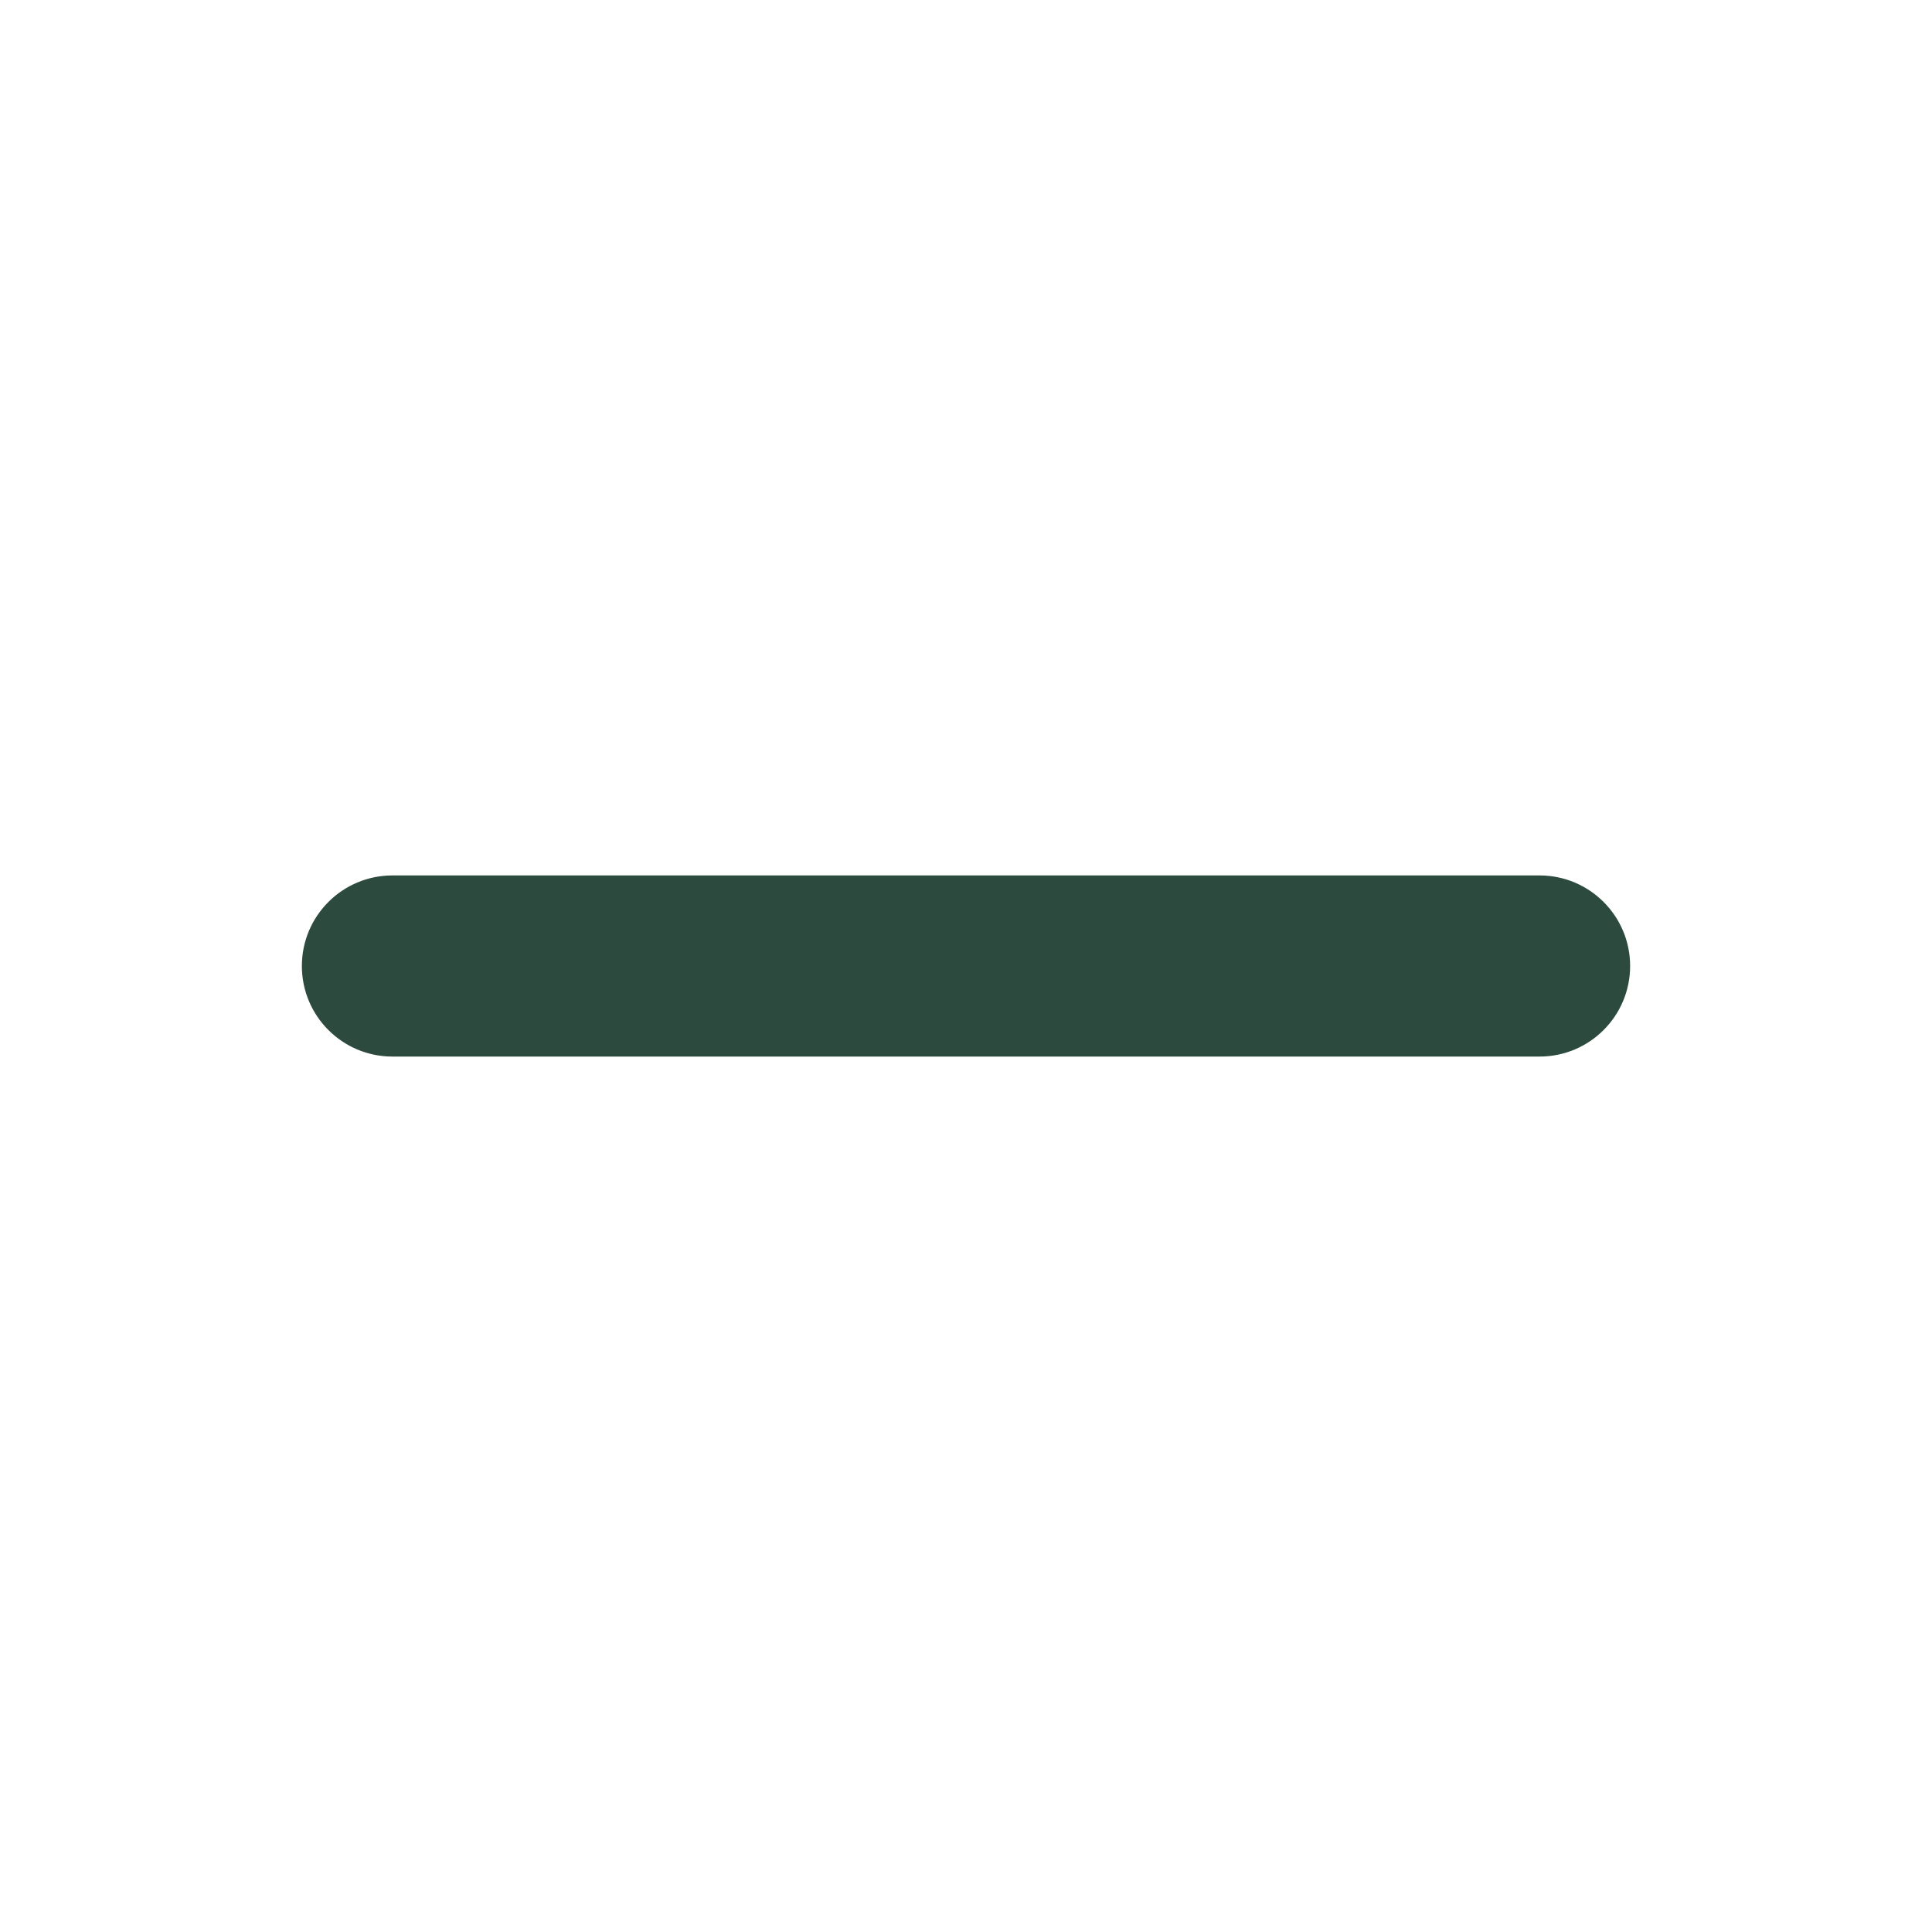
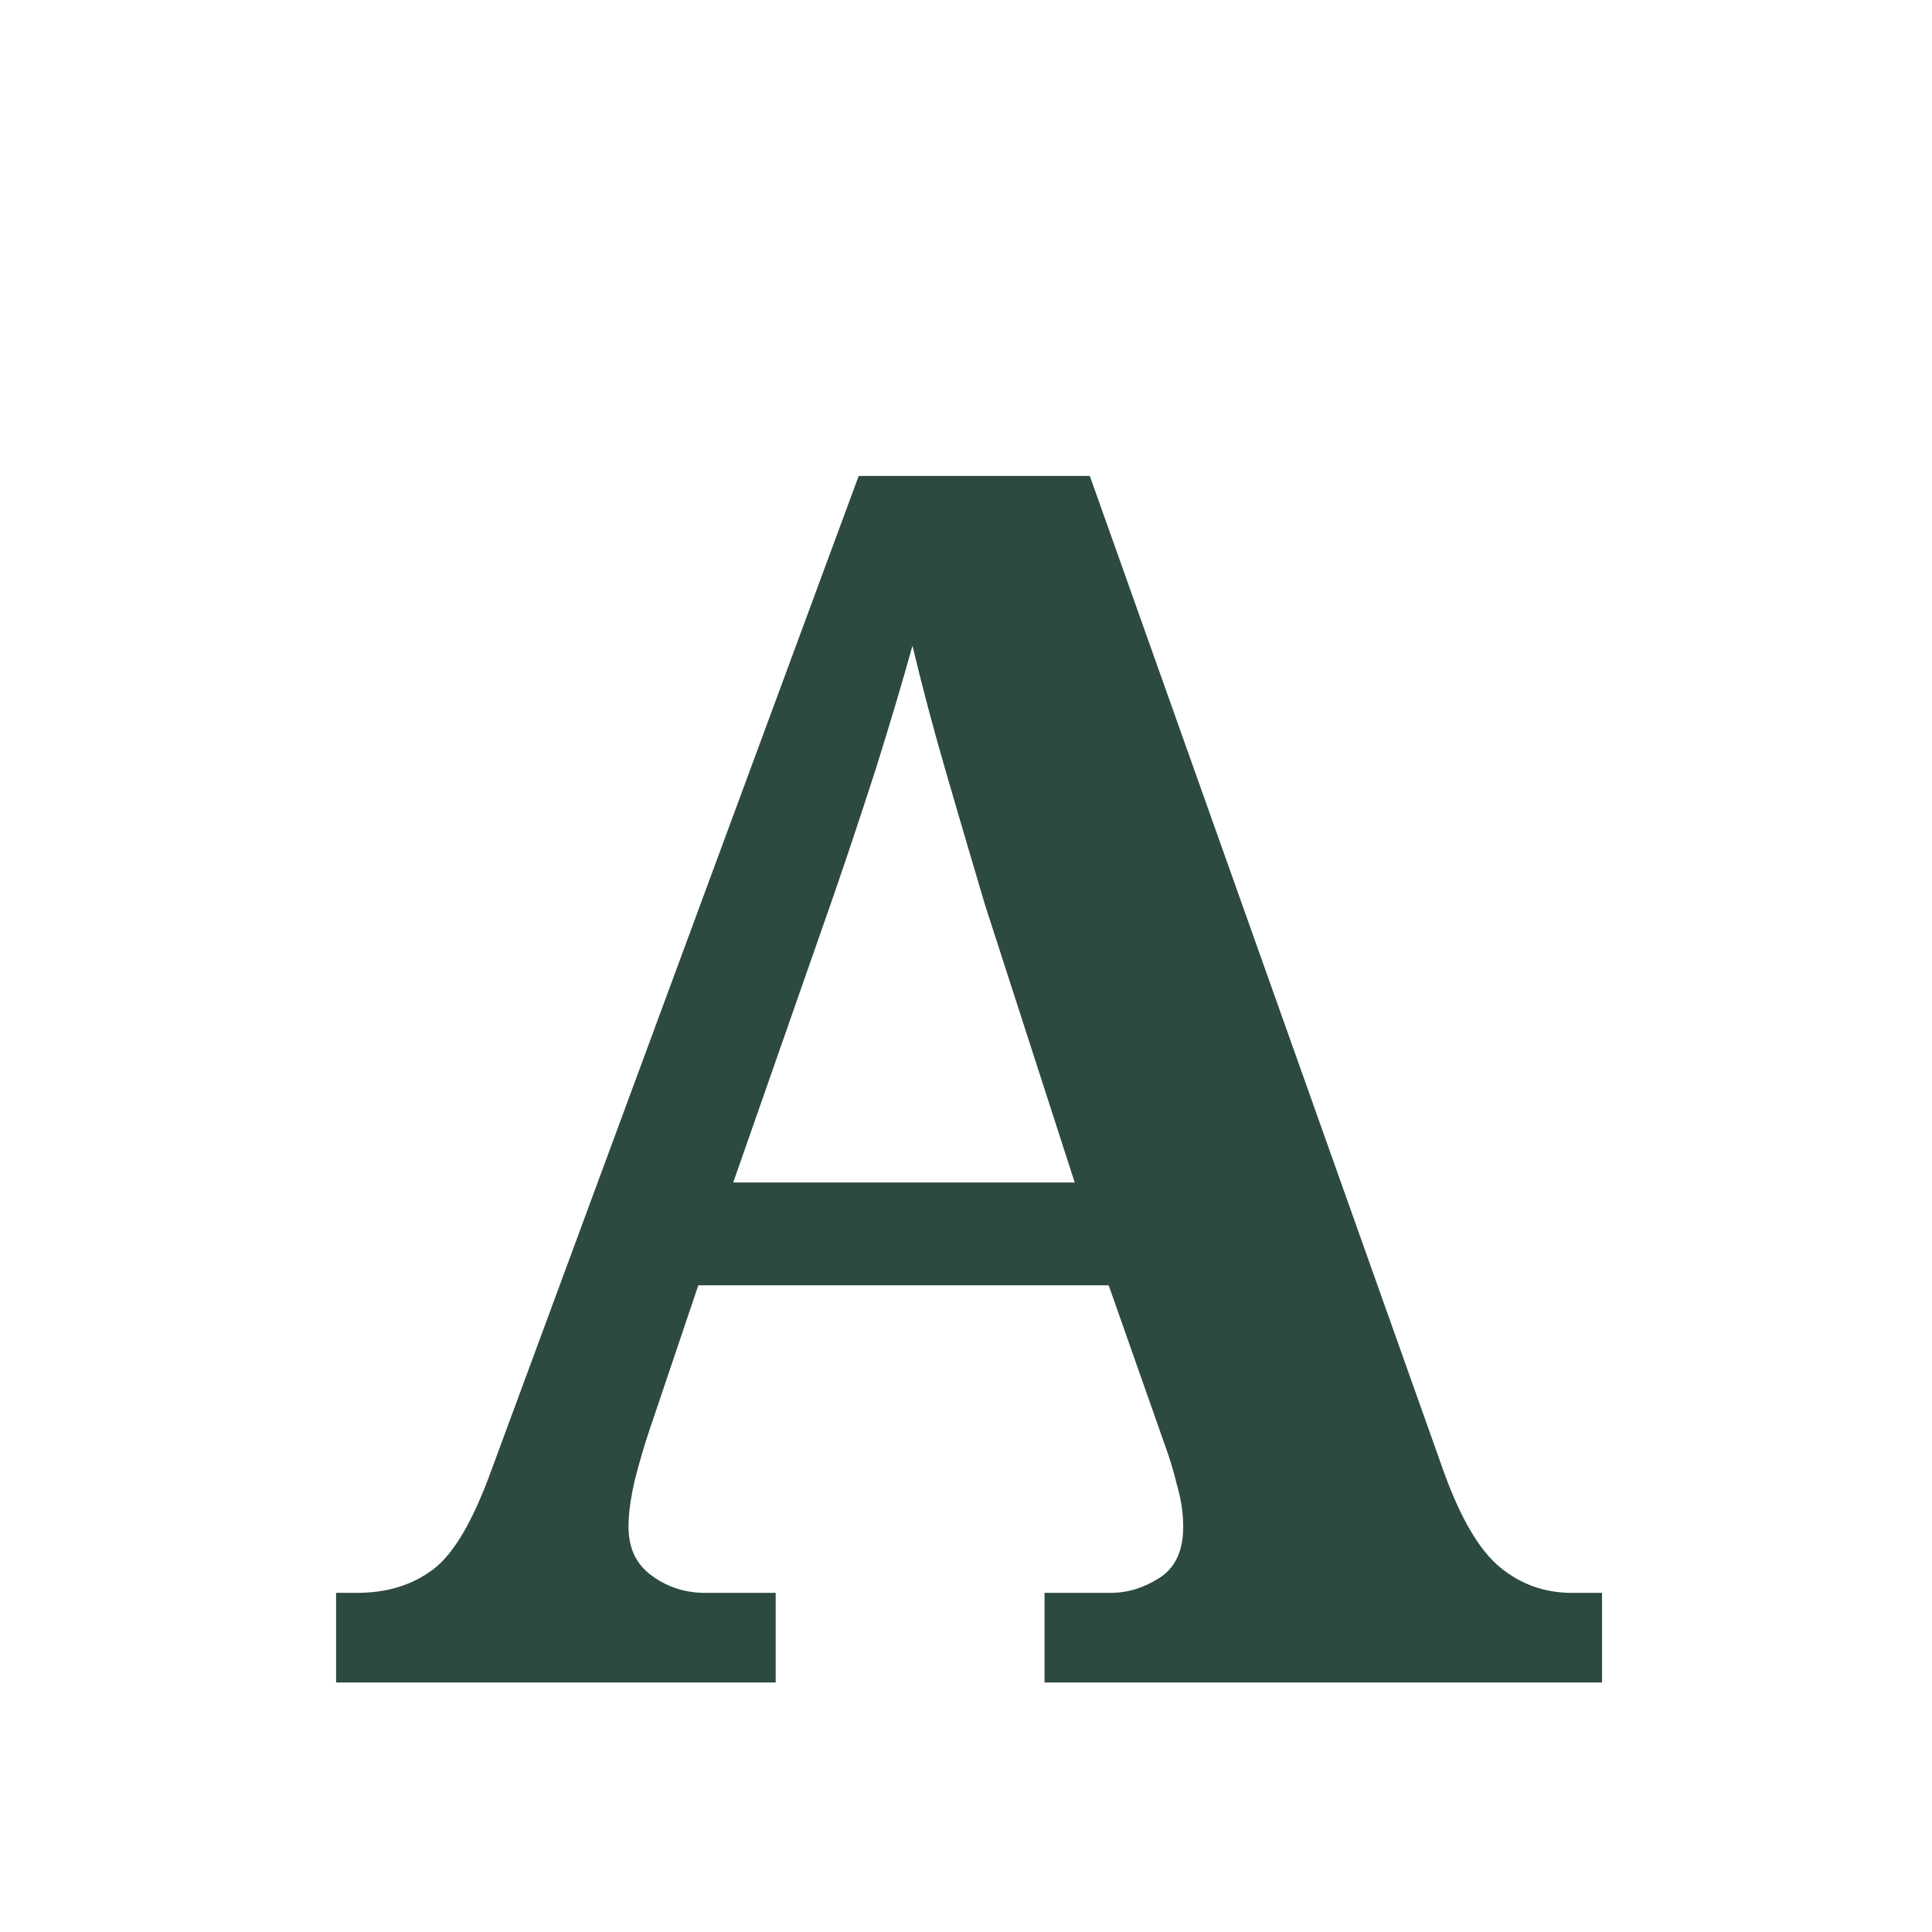
<svg xmlns="http://www.w3.org/2000/svg" viewBox="0 0 32 32">
  <style>
-     rect { fill: #2D4A3E; }
+     text { fill: #2D4A3E; }
    @media (prefers-color-scheme: dark) {
-       rect { fill: #C5B4E3; }
+       text { fill: #C5B4E3; }
    }
  </style>
-   <rect x="5" y="14.5" width="22" height="3" rx="1.5" />
+   <text x="16" y="17" font-family="'Source Serif 4', 'Source Serif Pro', Georgia, serif" font-weight="600" font-size="28" text-anchor="middle" dominant-baseline="central">A</text>
</svg>
